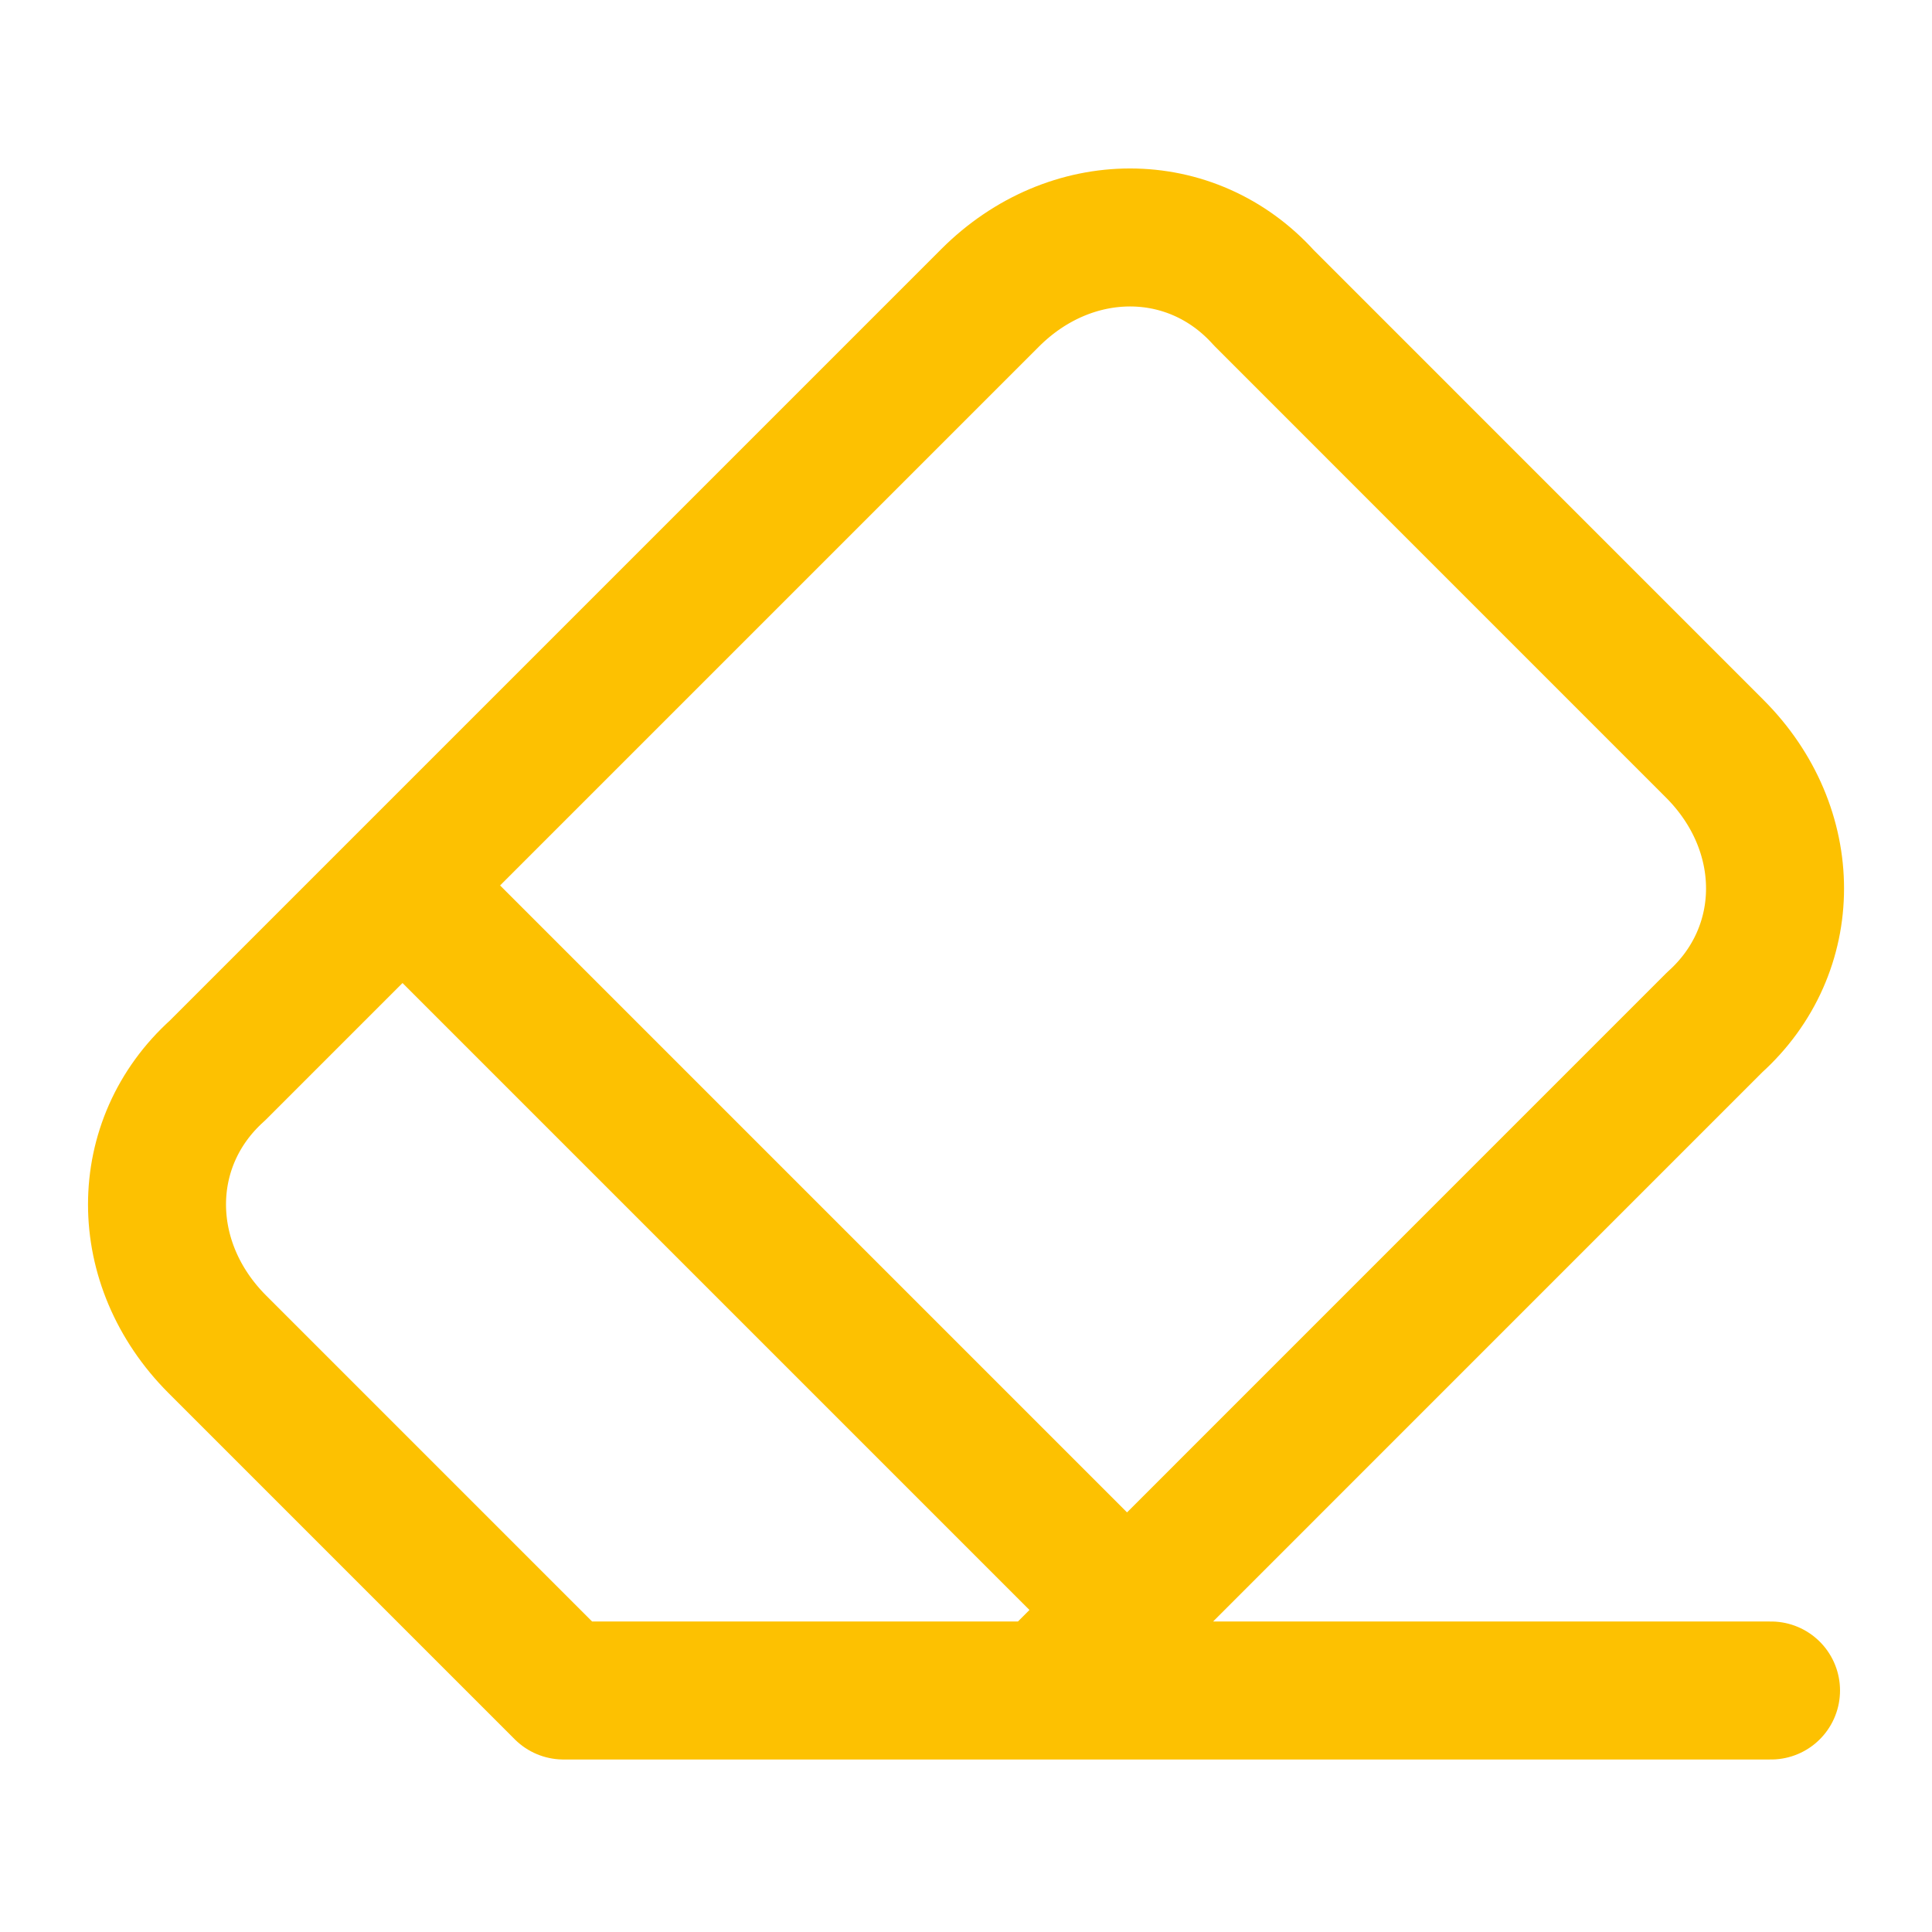
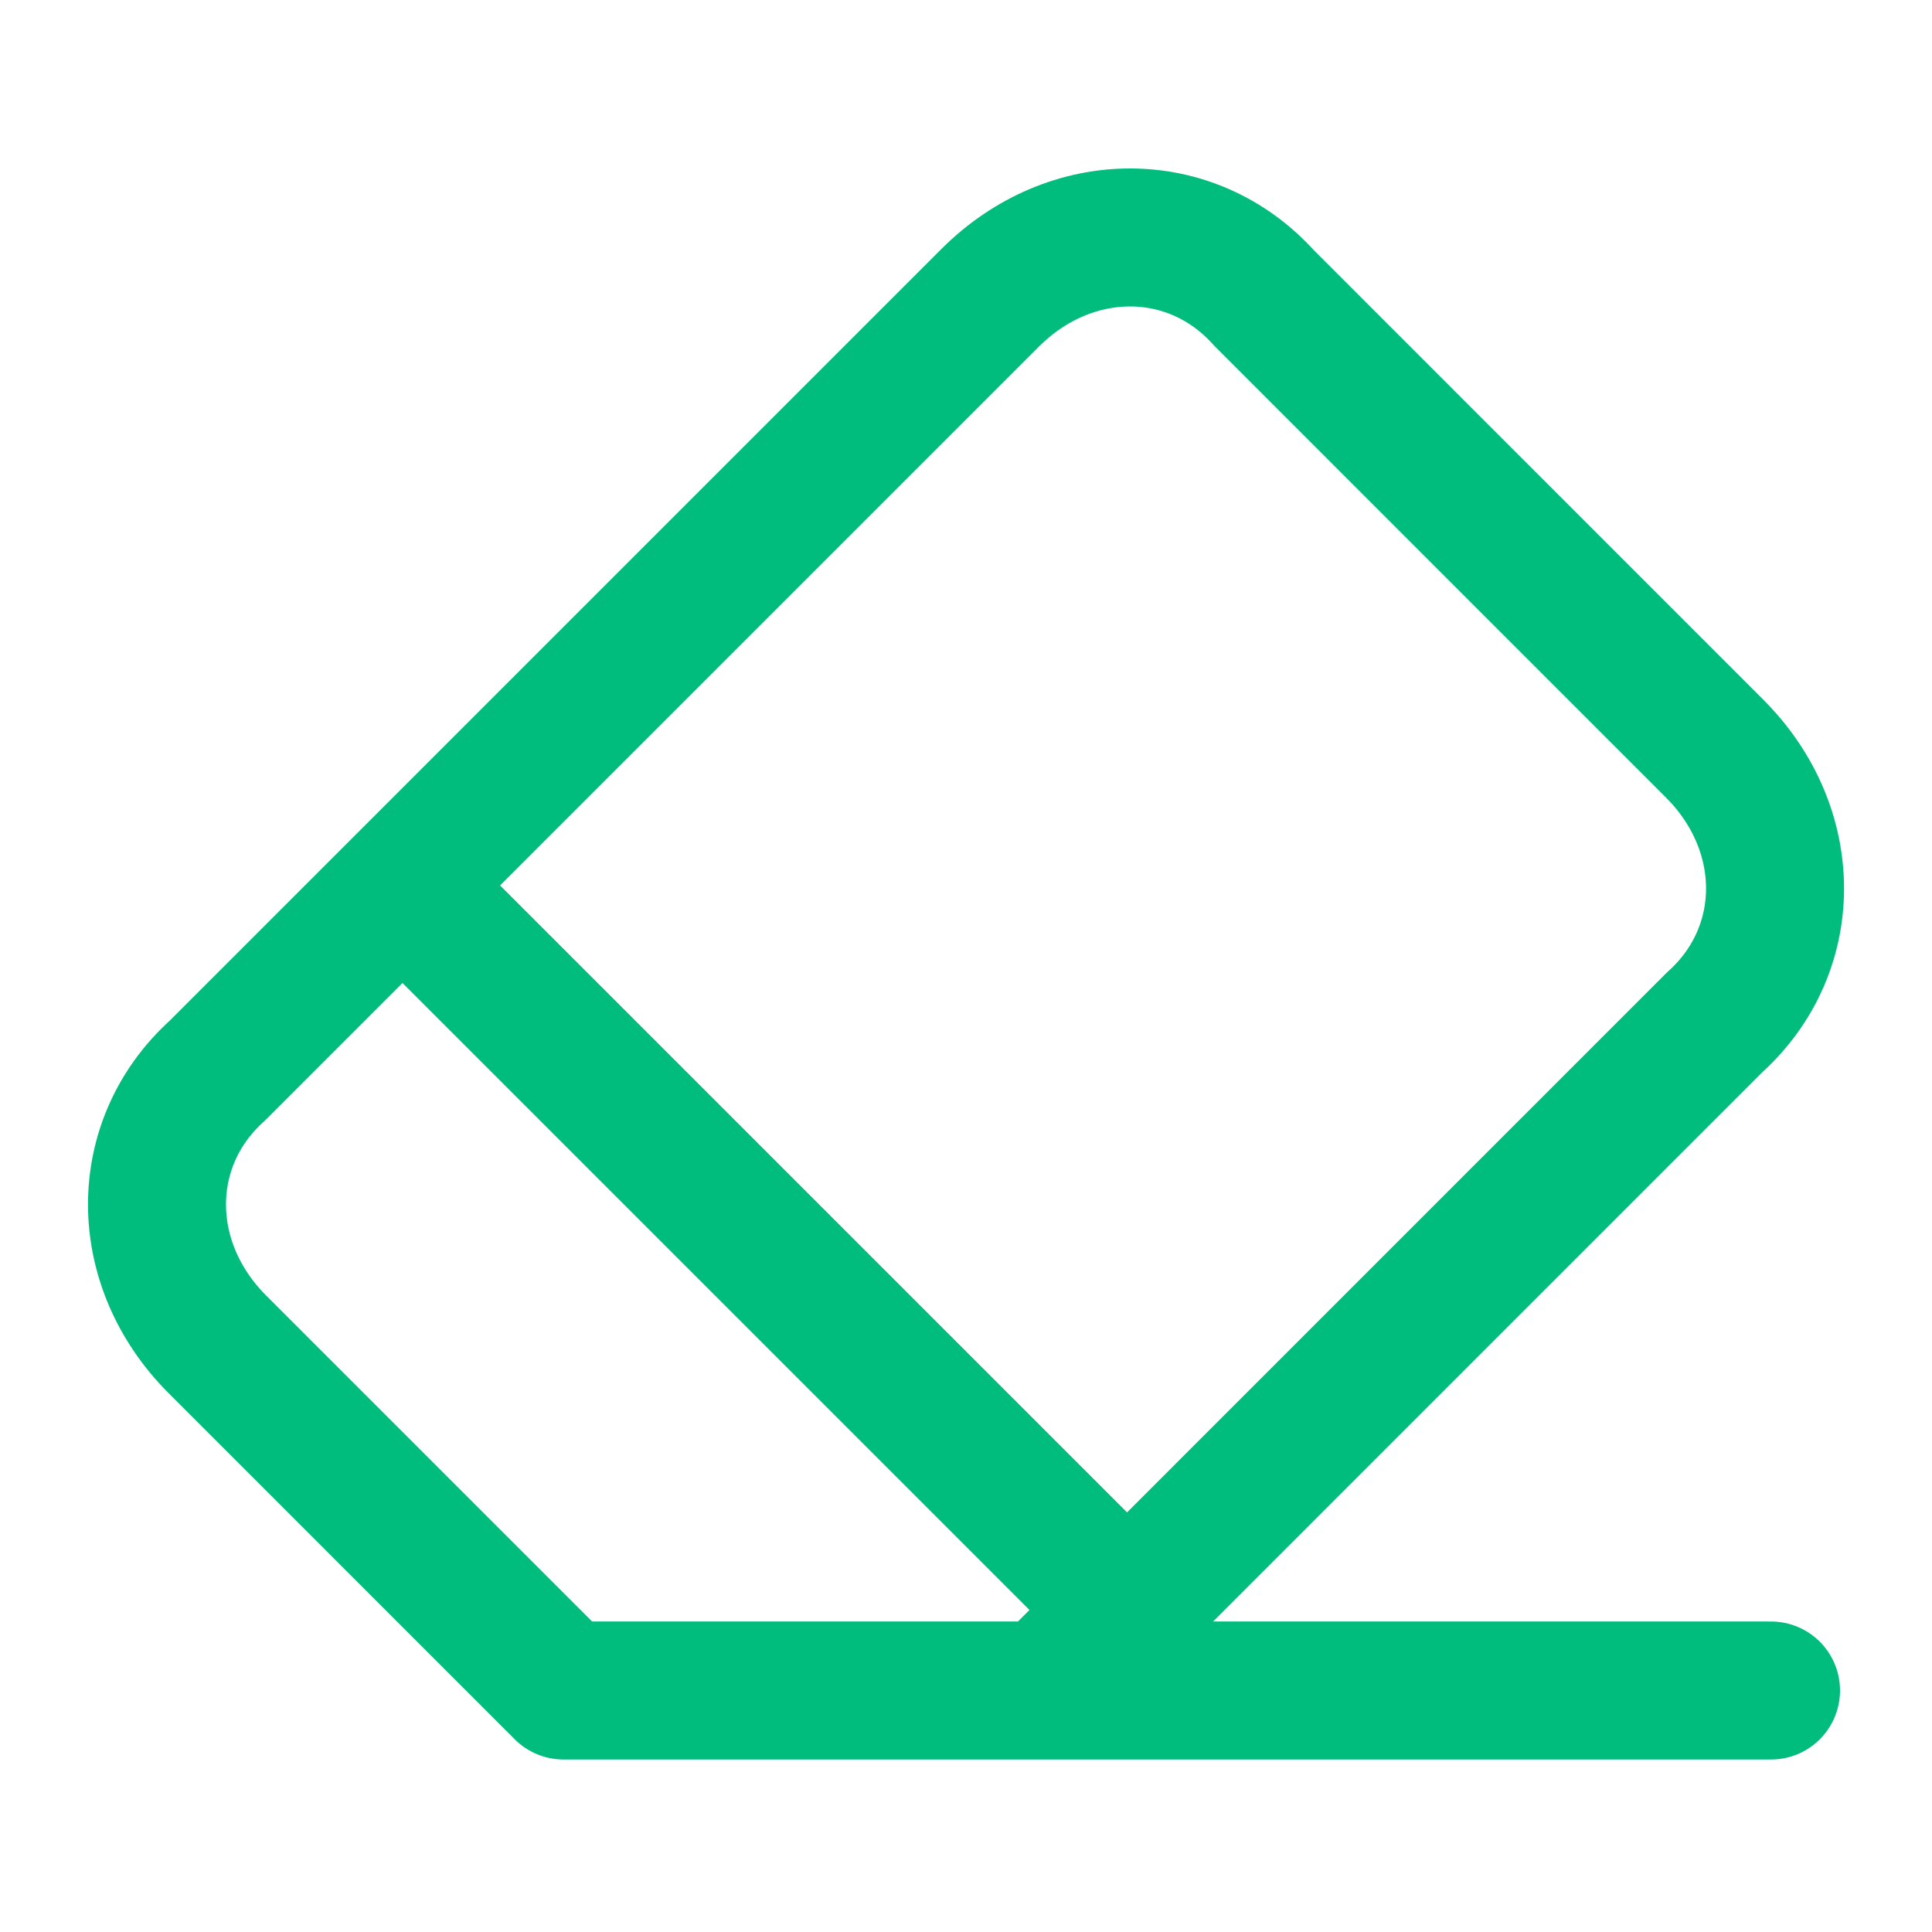
<svg xmlns="http://www.w3.org/2000/svg" width="28" height="28" viewBox="0 0 28 28" fill="none">
-   <path d="M15.167 24.5L24.85 14.816C26.017 13.766 26.017 12.016 24.85 10.85L18.317 4.316C17.267 3.15 15.517 3.15 14.35 4.316L3.15 15.516C1.984 16.566 1.984 18.316 3.15 19.483L8.167 24.5L25.667 24.5M5.834 12.833L16.334 23.333" stroke="#FDC101" stroke-width="2" stroke-linecap="round" stroke-linejoin="round" />
+   <path d="M15.167 24.5L24.85 14.816C26.017 13.766 26.017 12.016 24.85 10.85L18.317 4.316C17.267 3.15 15.517 3.15 14.35 4.316L3.15 15.516C1.984 16.566 1.984 18.316 3.15 19.483L8.167 24.5L25.667 24.5M5.834 12.833L16.334 23.333" stroke="#00BC7D" stroke-width="2" stroke-linecap="round" stroke-linejoin="round" />
</svg>
